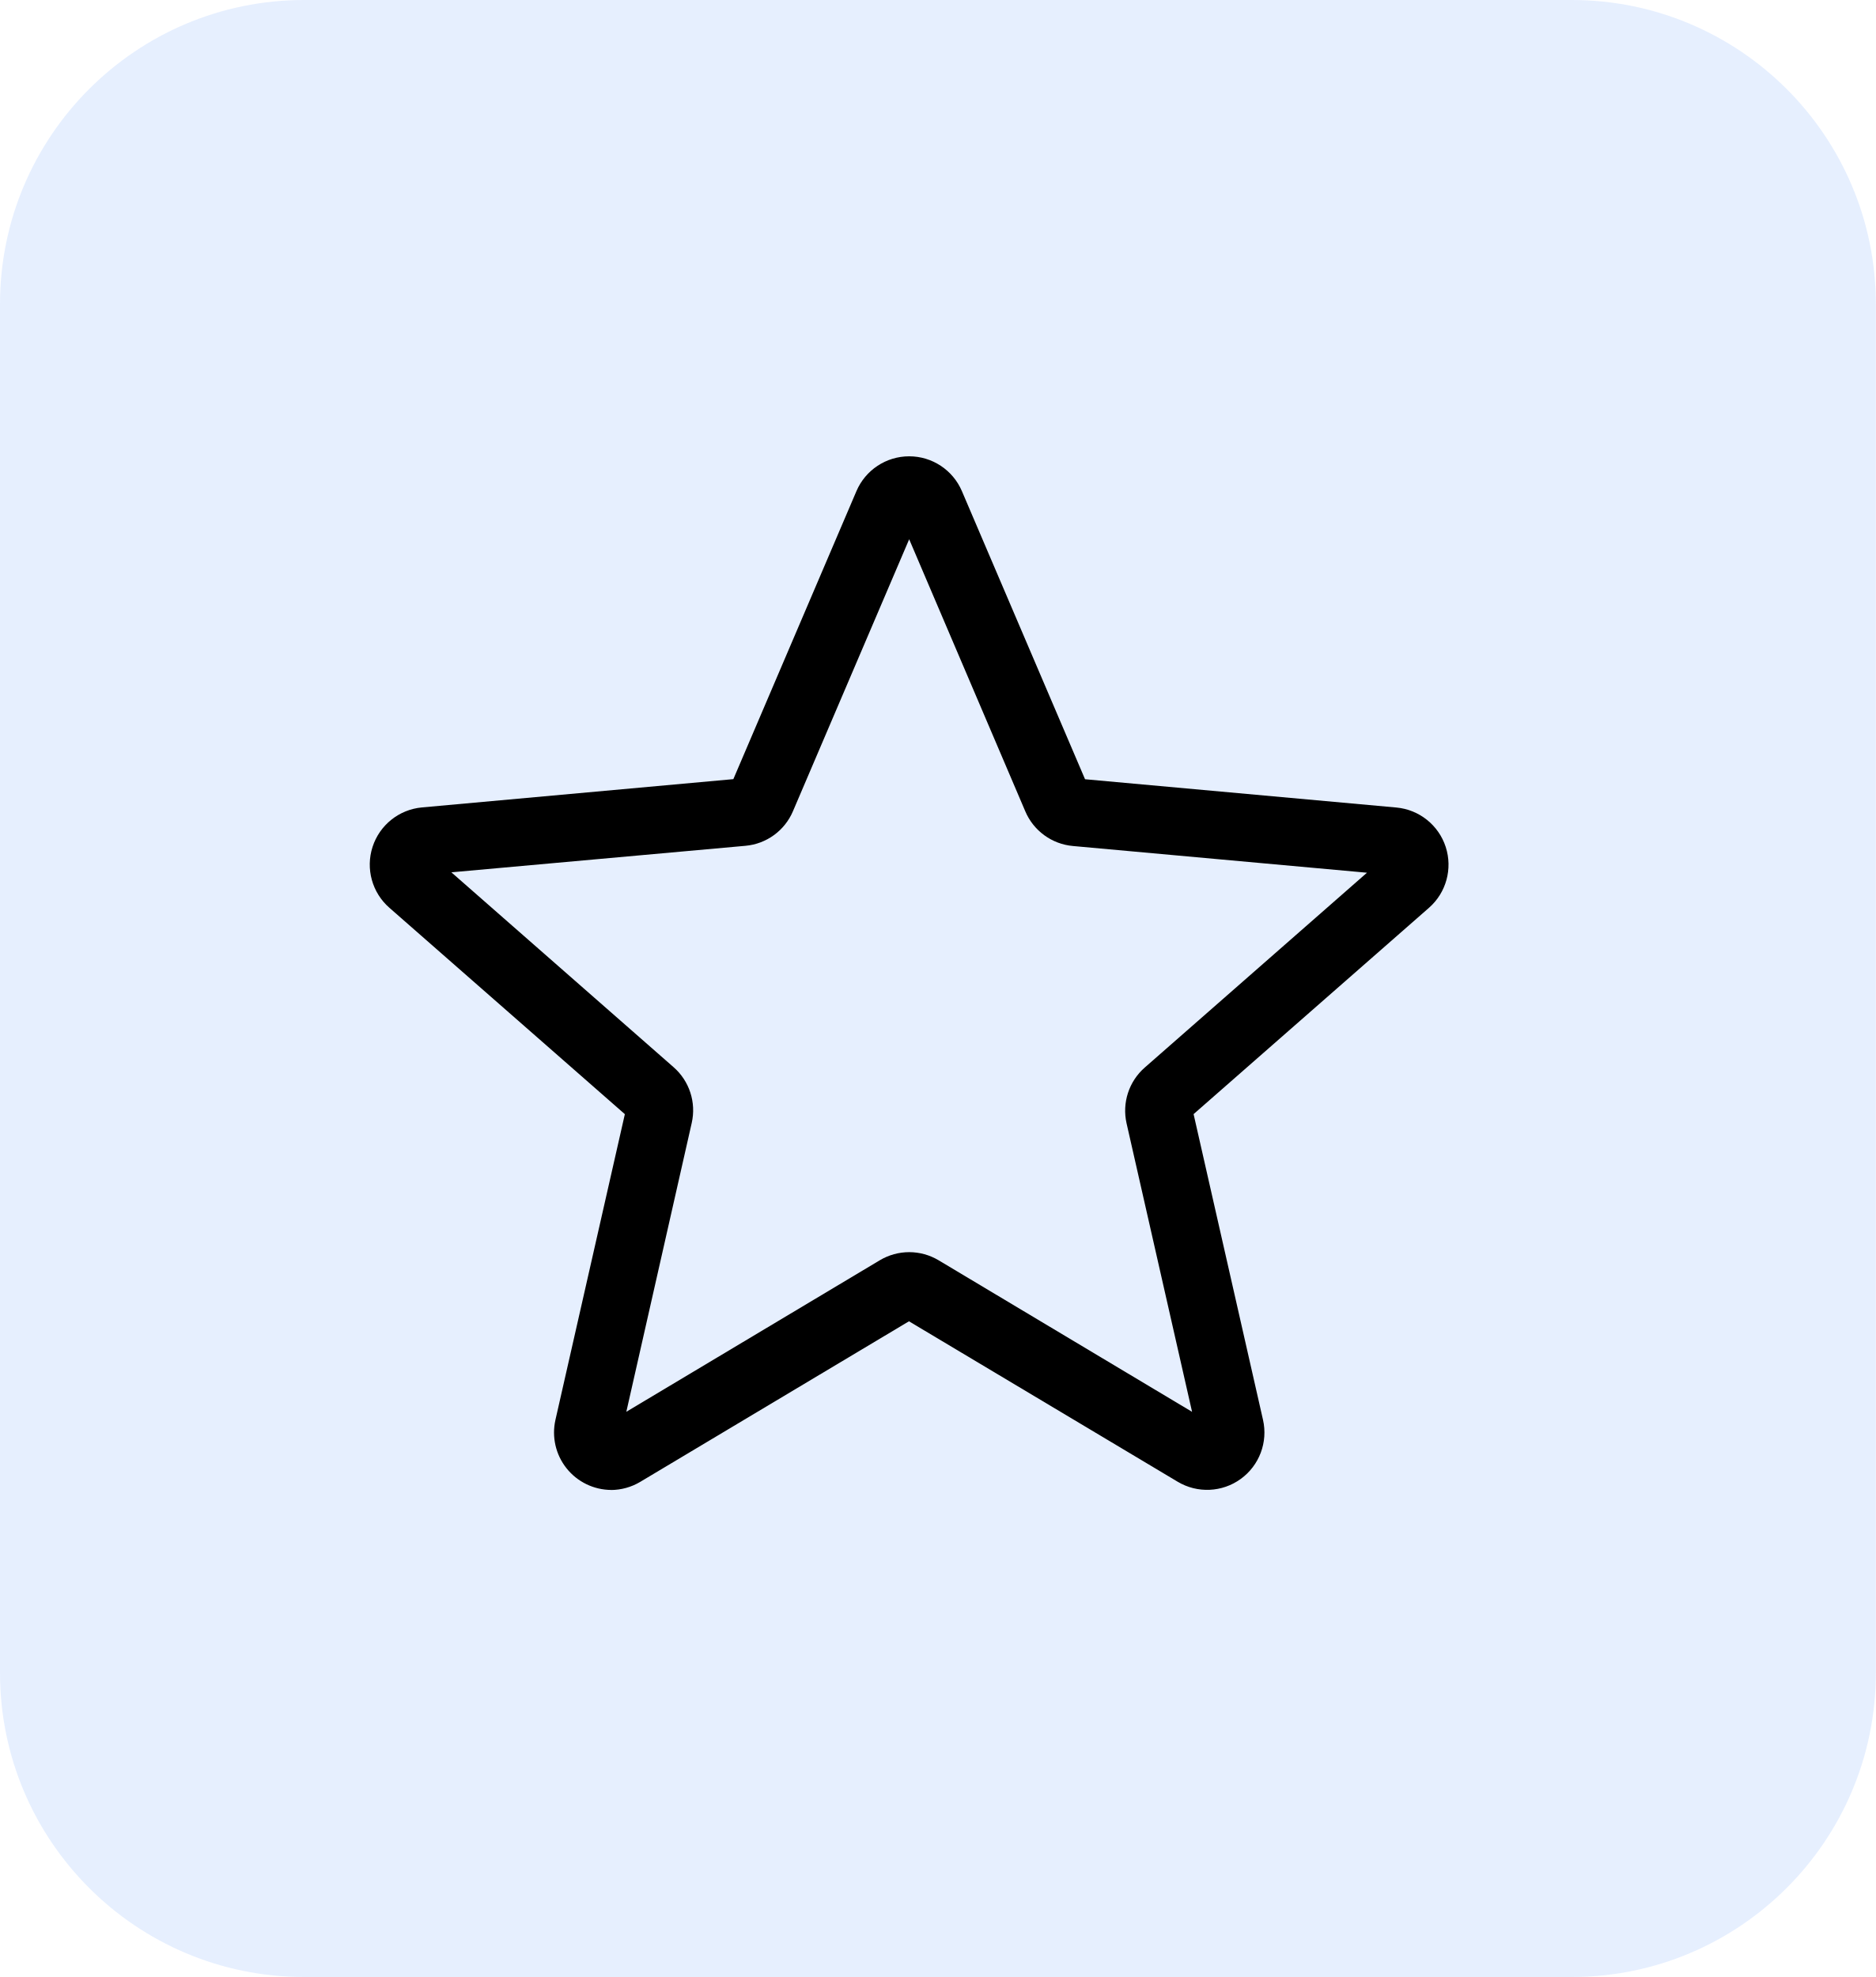
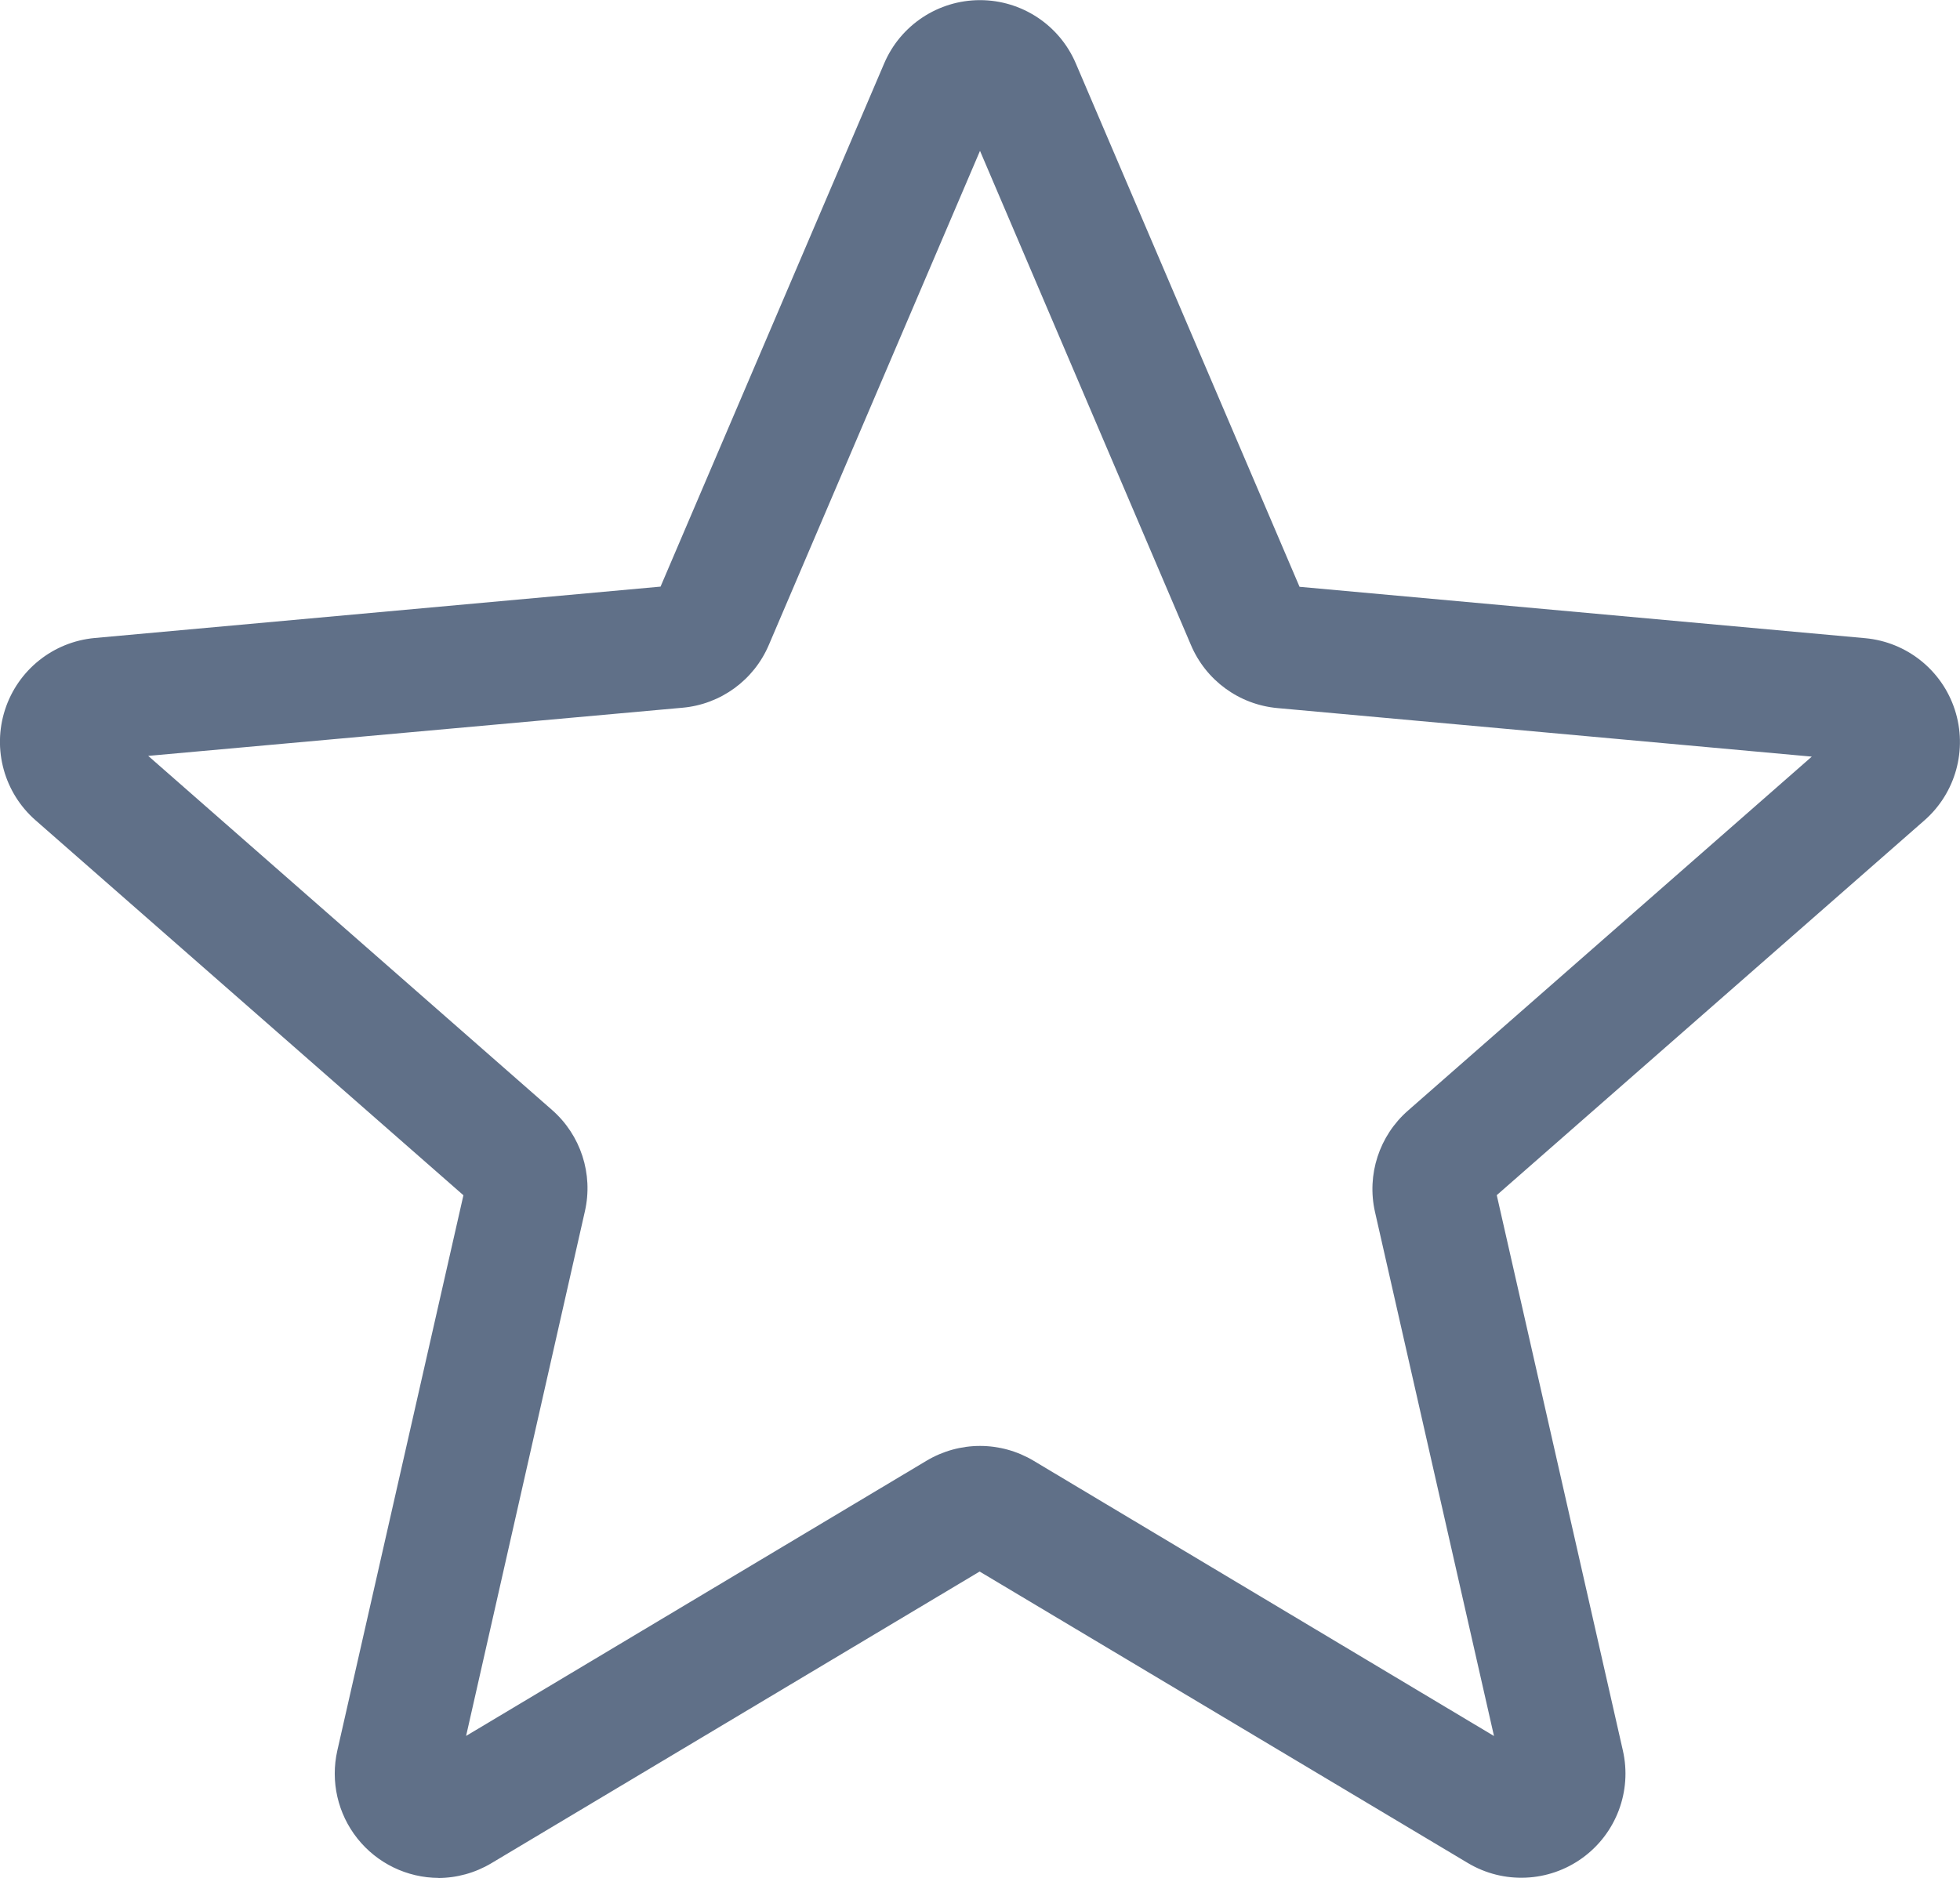
- <svg xmlns="http://www.w3.org/2000/svg" width="37" height="39" viewBox="0 0 37 39">
-   <g id="Favorite" transform="translate(-1606 -105)">
-     <rect id="Rectangle_1901" data-name="Rectangle 1901" width="37" height="39" rx="6" transform="translate(1606 105)" fill="#005cf9" opacity="0.1" />
-     <path id="star" d="M4.763,20.884a1.133,1.133,0,0,1-1.1-1.383l1.369-6.03L.388,9.4A1.132,1.132,0,0,1,1.029,7.42l6.143-.558L9.6,1.18a1.131,1.131,0,0,1,2.08,0l2.429,5.684,6.142.558A1.132,1.132,0,0,1,20.893,9.4L16.25,13.47l1.369,6.03a1.131,1.131,0,0,1-1.683,1.222l-5.3-3.165-5.3,3.167a1.133,1.133,0,0,1-.58.161Zm5.877-4.691a1.134,1.134,0,0,1,.58.16l5,2.99-1.292-5.691a1.131,1.131,0,0,1,.358-1.1l4.384-3.844-5.8-.527a1.13,1.13,0,0,1-.94-.685L10.64,2.13,8.348,7.494a1.127,1.127,0,0,1-.937.683L1.61,8.7l4.383,3.844a1.129,1.129,0,0,1,.358,1.1L5.061,19.342l5-2.989a1.133,1.133,0,0,1,.58-.16ZM7.124,6.973v0Zm7.029,0v0Zm0,0" transform="translate(1613.293 113.508)" />
-   </g>
+ <svg xmlns="http://www.w3.org/2000/svg" width="21.278" height="20.392" viewBox="0 0 21.278 20.392">
+   <path id="star" d="M4.763,20.884a1.133,1.133,0,0,1-1.1-1.383l1.369-6.03L.388,9.4A1.132,1.132,0,0,1,1.029,7.42l6.143-.558L9.6,1.18a1.131,1.131,0,0,1,2.08,0l2.429,5.684,6.142.558A1.132,1.132,0,0,1,20.893,9.4L16.25,13.47l1.369,6.03a1.131,1.131,0,0,1-1.683,1.222l-5.3-3.165-5.3,3.167a1.133,1.133,0,0,1-.58.161Zm5.877-4.691a1.134,1.134,0,0,1,.58.16l5,2.99-1.292-5.691a1.131,1.131,0,0,1,.358-1.1l4.384-3.844-5.8-.527a1.13,1.13,0,0,1-.94-.685L10.64,2.13,8.348,7.494a1.127,1.127,0,0,1-.937.683L1.61,8.7l4.383,3.844a1.129,1.129,0,0,1,.358,1.1L5.061,19.342l5-2.989a1.133,1.133,0,0,1,.58-.16ZM7.124,6.973v0Zm7.029,0v0Zm0,0" transform="translate(-0.001 -0.492)" fill="#607088" />
</svg>
